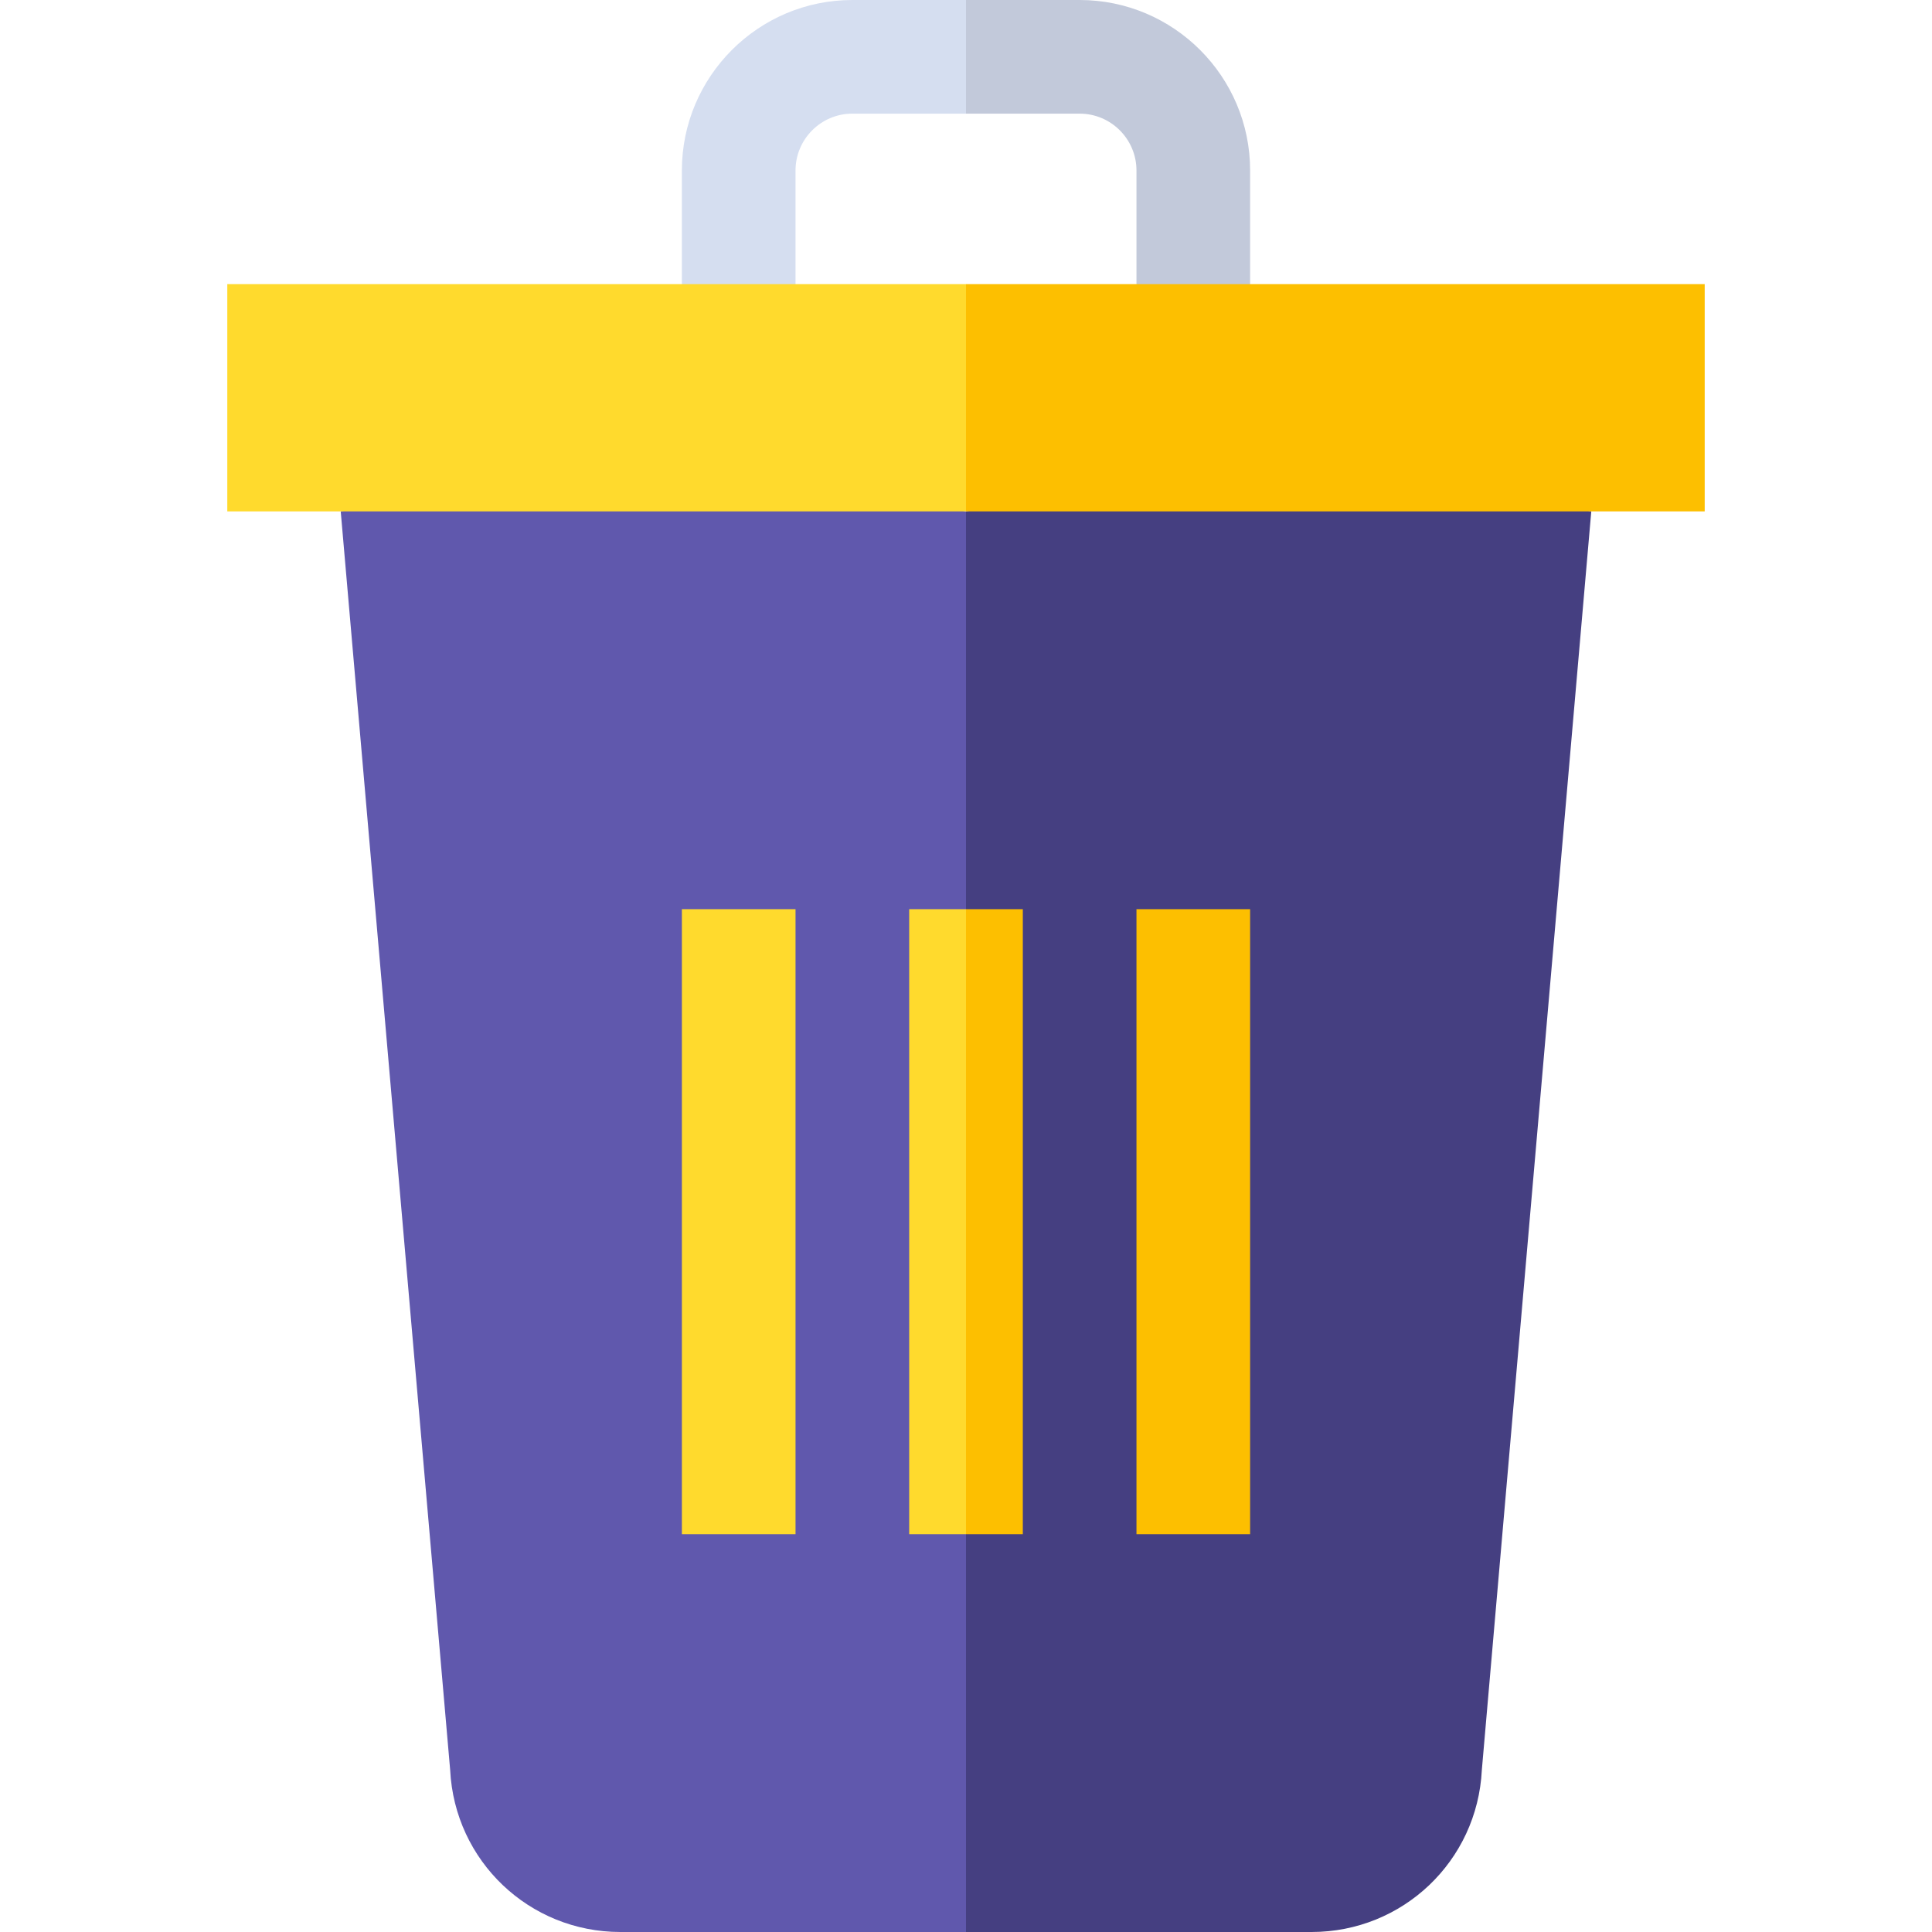
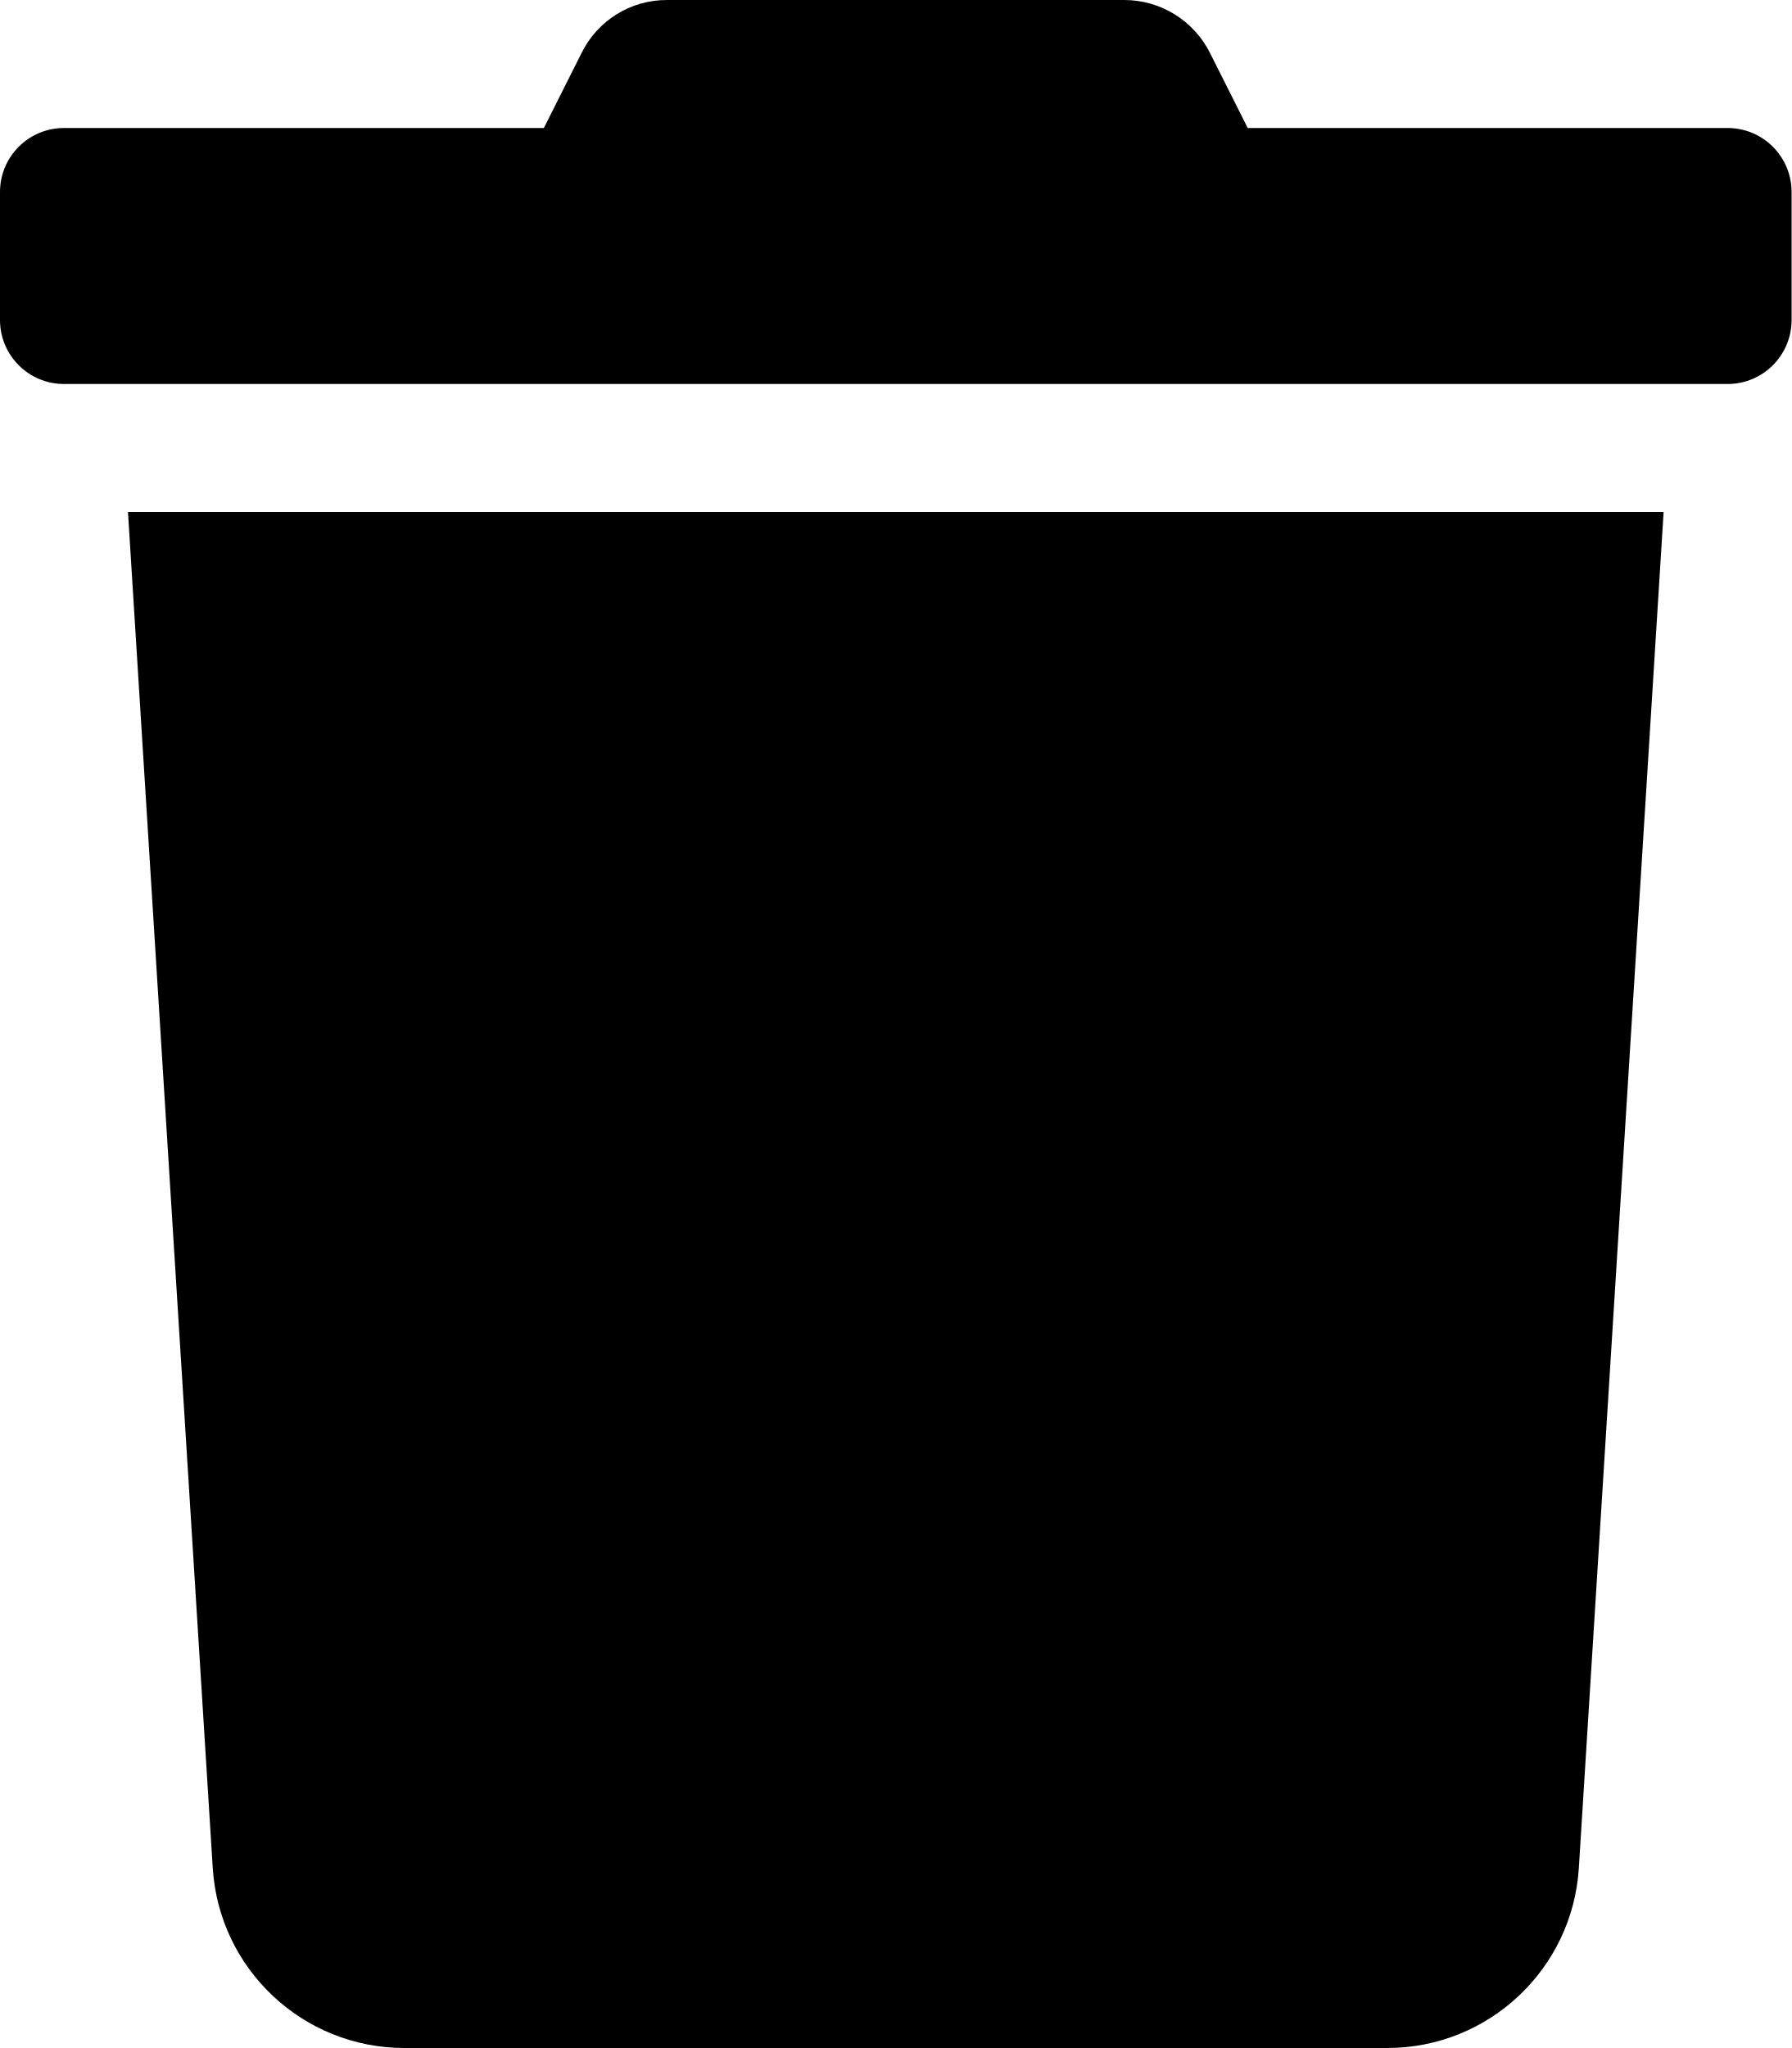
- <svg xmlns="http://www.w3.org/2000/svg" id="Layer_1" enable-background="new 0 0 510 510" height="512" viewBox="0 0 510 510" width="512">
-   <g id="XMLID_1424_">
-     <path id="XMLID_1505_" d="m225 0c-24.812 0-45 20.187-45 45v30c5.246 5.246 9.754 9.754 15 15 5.246-5.246 9.754-9.754 15-15 0-10.492 0-19.508 0-30 0-8.271 6.729-15 15-15h30l10-15-10-15h-15z" fill="#d5def0" />
-     <path id="XMLID_1504_" d="m300 45v30c5.246 5.246 9.754 9.754 15 15 5.246-5.246 9.754-9.754 15-15 0-10.492 0-19.508 0-30 0-24.812-20.185-45-45-45-10.492 0-19.508 0-30 0v30h30c8.271 0 15 6.729 15 15z" fill="#c2c9da" />
-     <path id="XMLID_1503_" d="m89.943 135c1.249 14.362 27.6 317.42 28.889 332.243 1.193 24.014 20.872 42.757 44.944 42.757h91.224l10-195-10-180-83.181-15z" fill="#6058ad" />
-     <path id="XMLID_1502_" d="m391.168 467.243c1.289-14.827 27.64-317.885 28.888-332.243l-81.876-15-83.18 15v375h91.224c24.047 0 43.751-18.717 44.944-42.757z" fill="#453f81" />
-     <path id="XMLID_1434_" d="m240 240v165h15l10-82.5-10-82.5c-5.246 0-9.754 0-15 0z" fill="#ffda2d" />
-     <path id="XMLID_1432_" d="m270 240c-5.246 0-9.754 0-15 0v165h15c0-4.654 0-160.348 0-165z" fill="#fdbf00" />
-     <g id="XMLID_1428_">
-       <g>
-         <path id="XMLID_231_" d="m210 405c-10.492 0-19.508 0-30 0 0-4.654 0-160.348 0-165h30z" fill="#ffda2d" />
-       </g>
-     </g>
-     <g id="XMLID_1426_">
-       <g>
-         <path id="XMLID_228_" d="m300 405h30c0-4.654 0-160.348 0-165-10.492 0-19.508 0-30 0z" fill="#fdbf00" />
-       </g>
-     </g>
-     <path id="XMLID_1427_" d="m60 75v60h195l10-30-10-30c-10.822 0-184.178 0-195 0z" fill="#ffda2d" />
-     <path id="XMLID_1425_" d="m450 75c-10.822 0-184.178 0-195 0v60h195c0-7.259 0-52.693 0-60z" fill="#fdbf00" />
-   </g>
+ <svg xmlns="http://www.w3.org/2000/svg" aria-hidden="true" focusable="false" data-prefix="fas" data-icon="trash" class="svg-inline--fa fa-trash fa-w-14" role="img" viewBox="0 0 448 512">
+   <path fill="currentColor" d="M432 32H312l-9.4-18.7A24 24 0 0 0 281.1 0H166.8a23.72 23.72 0 0 0-21.4 13.3L136 32H16A16 16 0 0 0 0 48v32a16 16 0 0 0 16 16h416a16 16 0 0 0 16-16V48a16 16 0 0 0-16-16zM53.2 467a48 48 0 0 0 47.9 45h245.8a48 48 0 0 0 47.9-45L416 128H32z" />
</svg>
